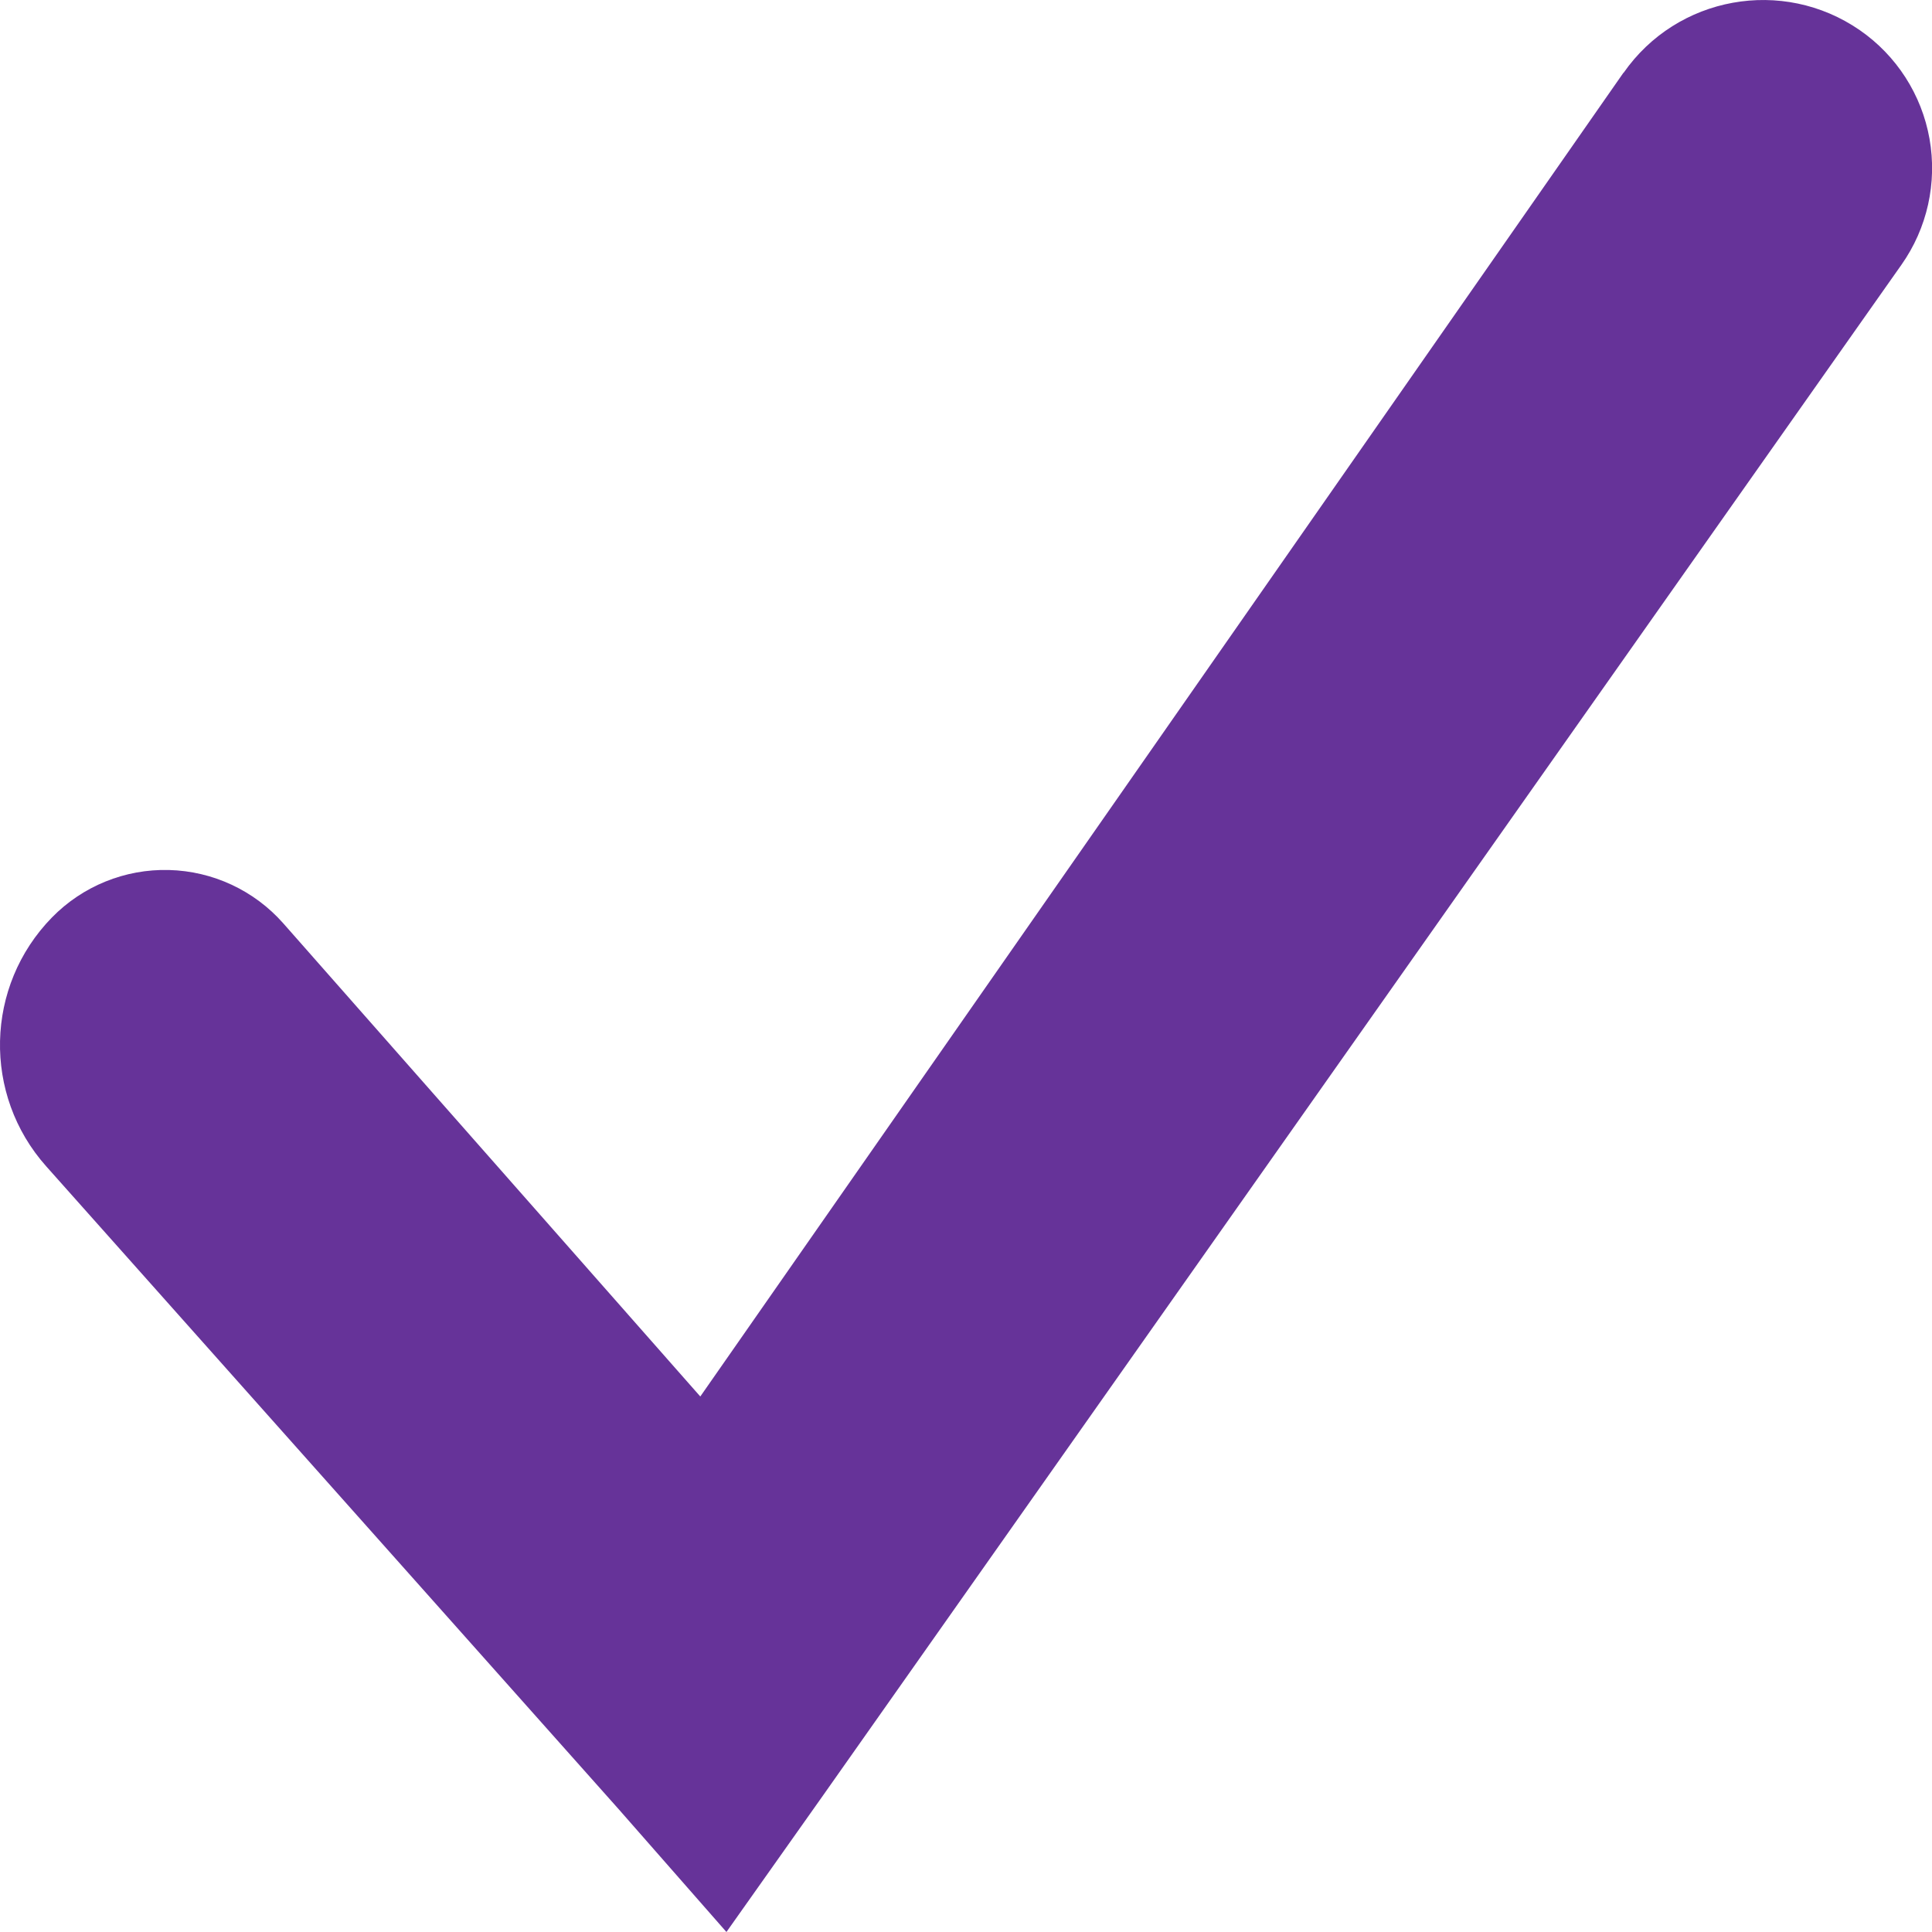
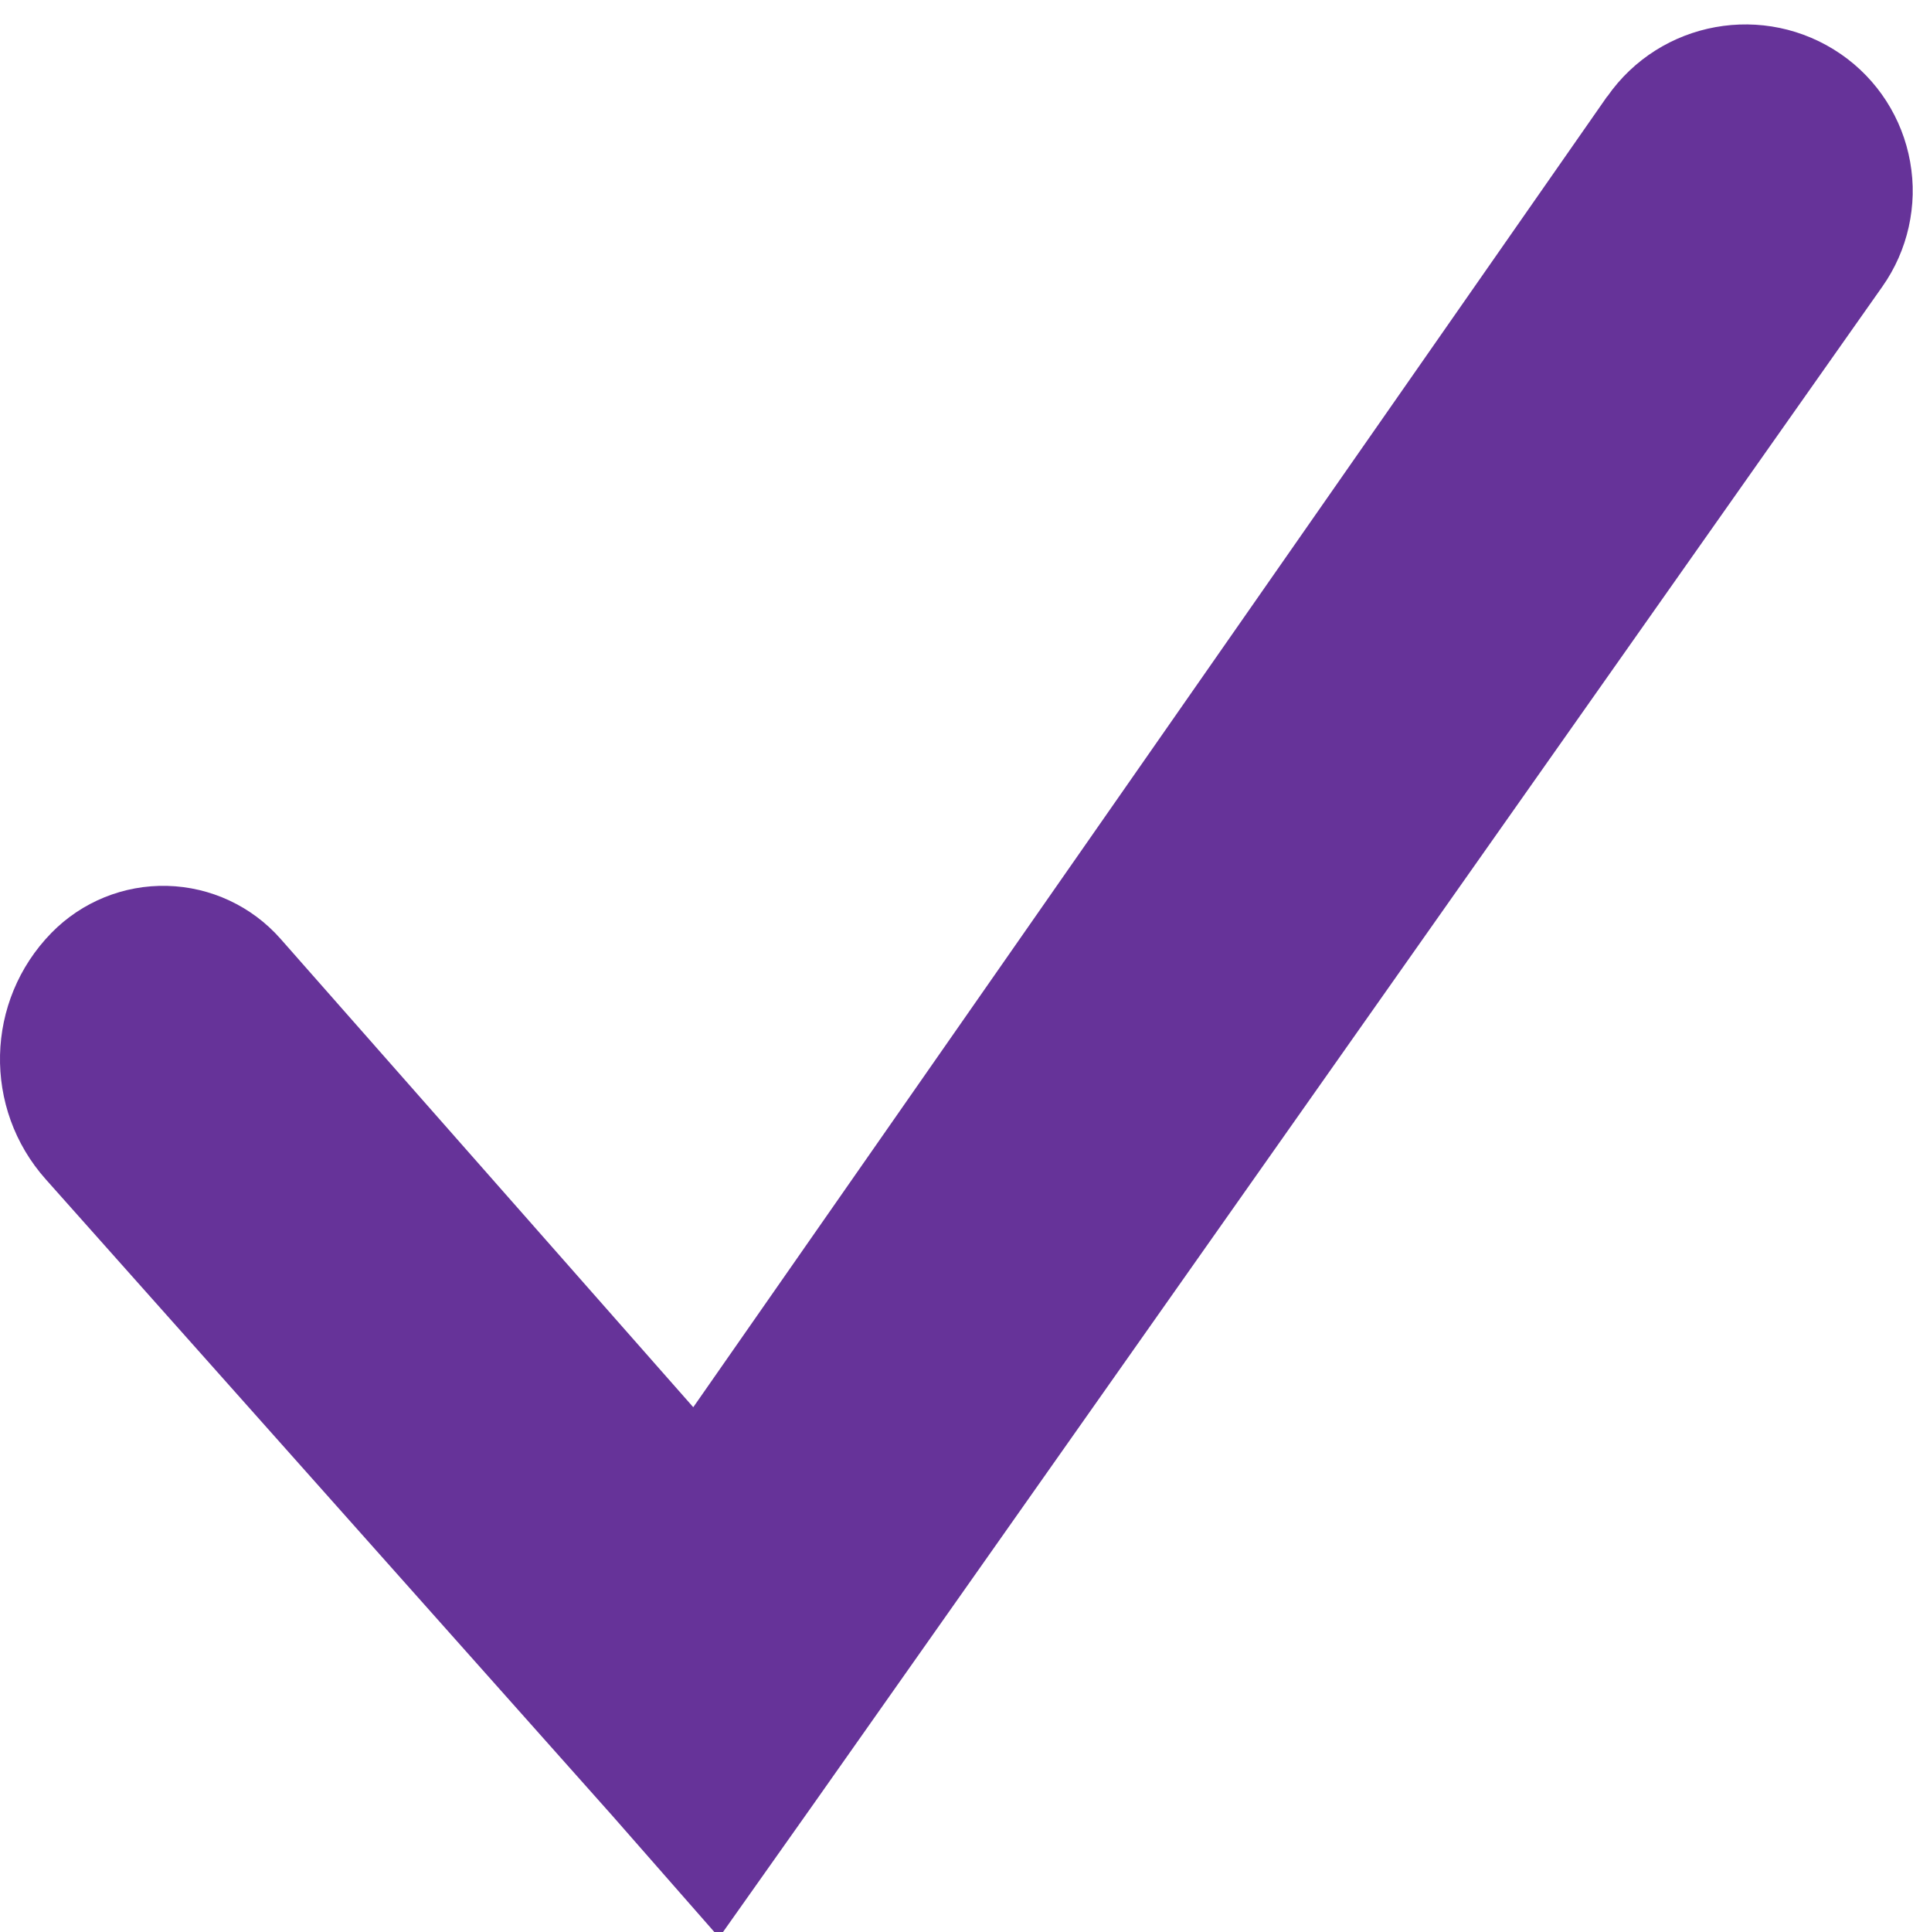
- <svg xmlns="http://www.w3.org/2000/svg" width="17" height="17">
+ <svg xmlns="http://www.w3.org/2000/svg" width="17" height="100%">
  <defs />
  <path fill="#639" fill-rule="evenodd" d="M14.285.64L6.162 12.288 2.493 8.125a1.39 1.39 0 0 0-2.036-.052 1.605 1.605 0 0 0-.05 2.19l5.04 5.66L6.392 17l.849-1.2 9.49-13.47a1.476 1.476 0 0 0-.367-2.065 1.497 1.497 0 0 0-2.078.376z" />
</svg>
